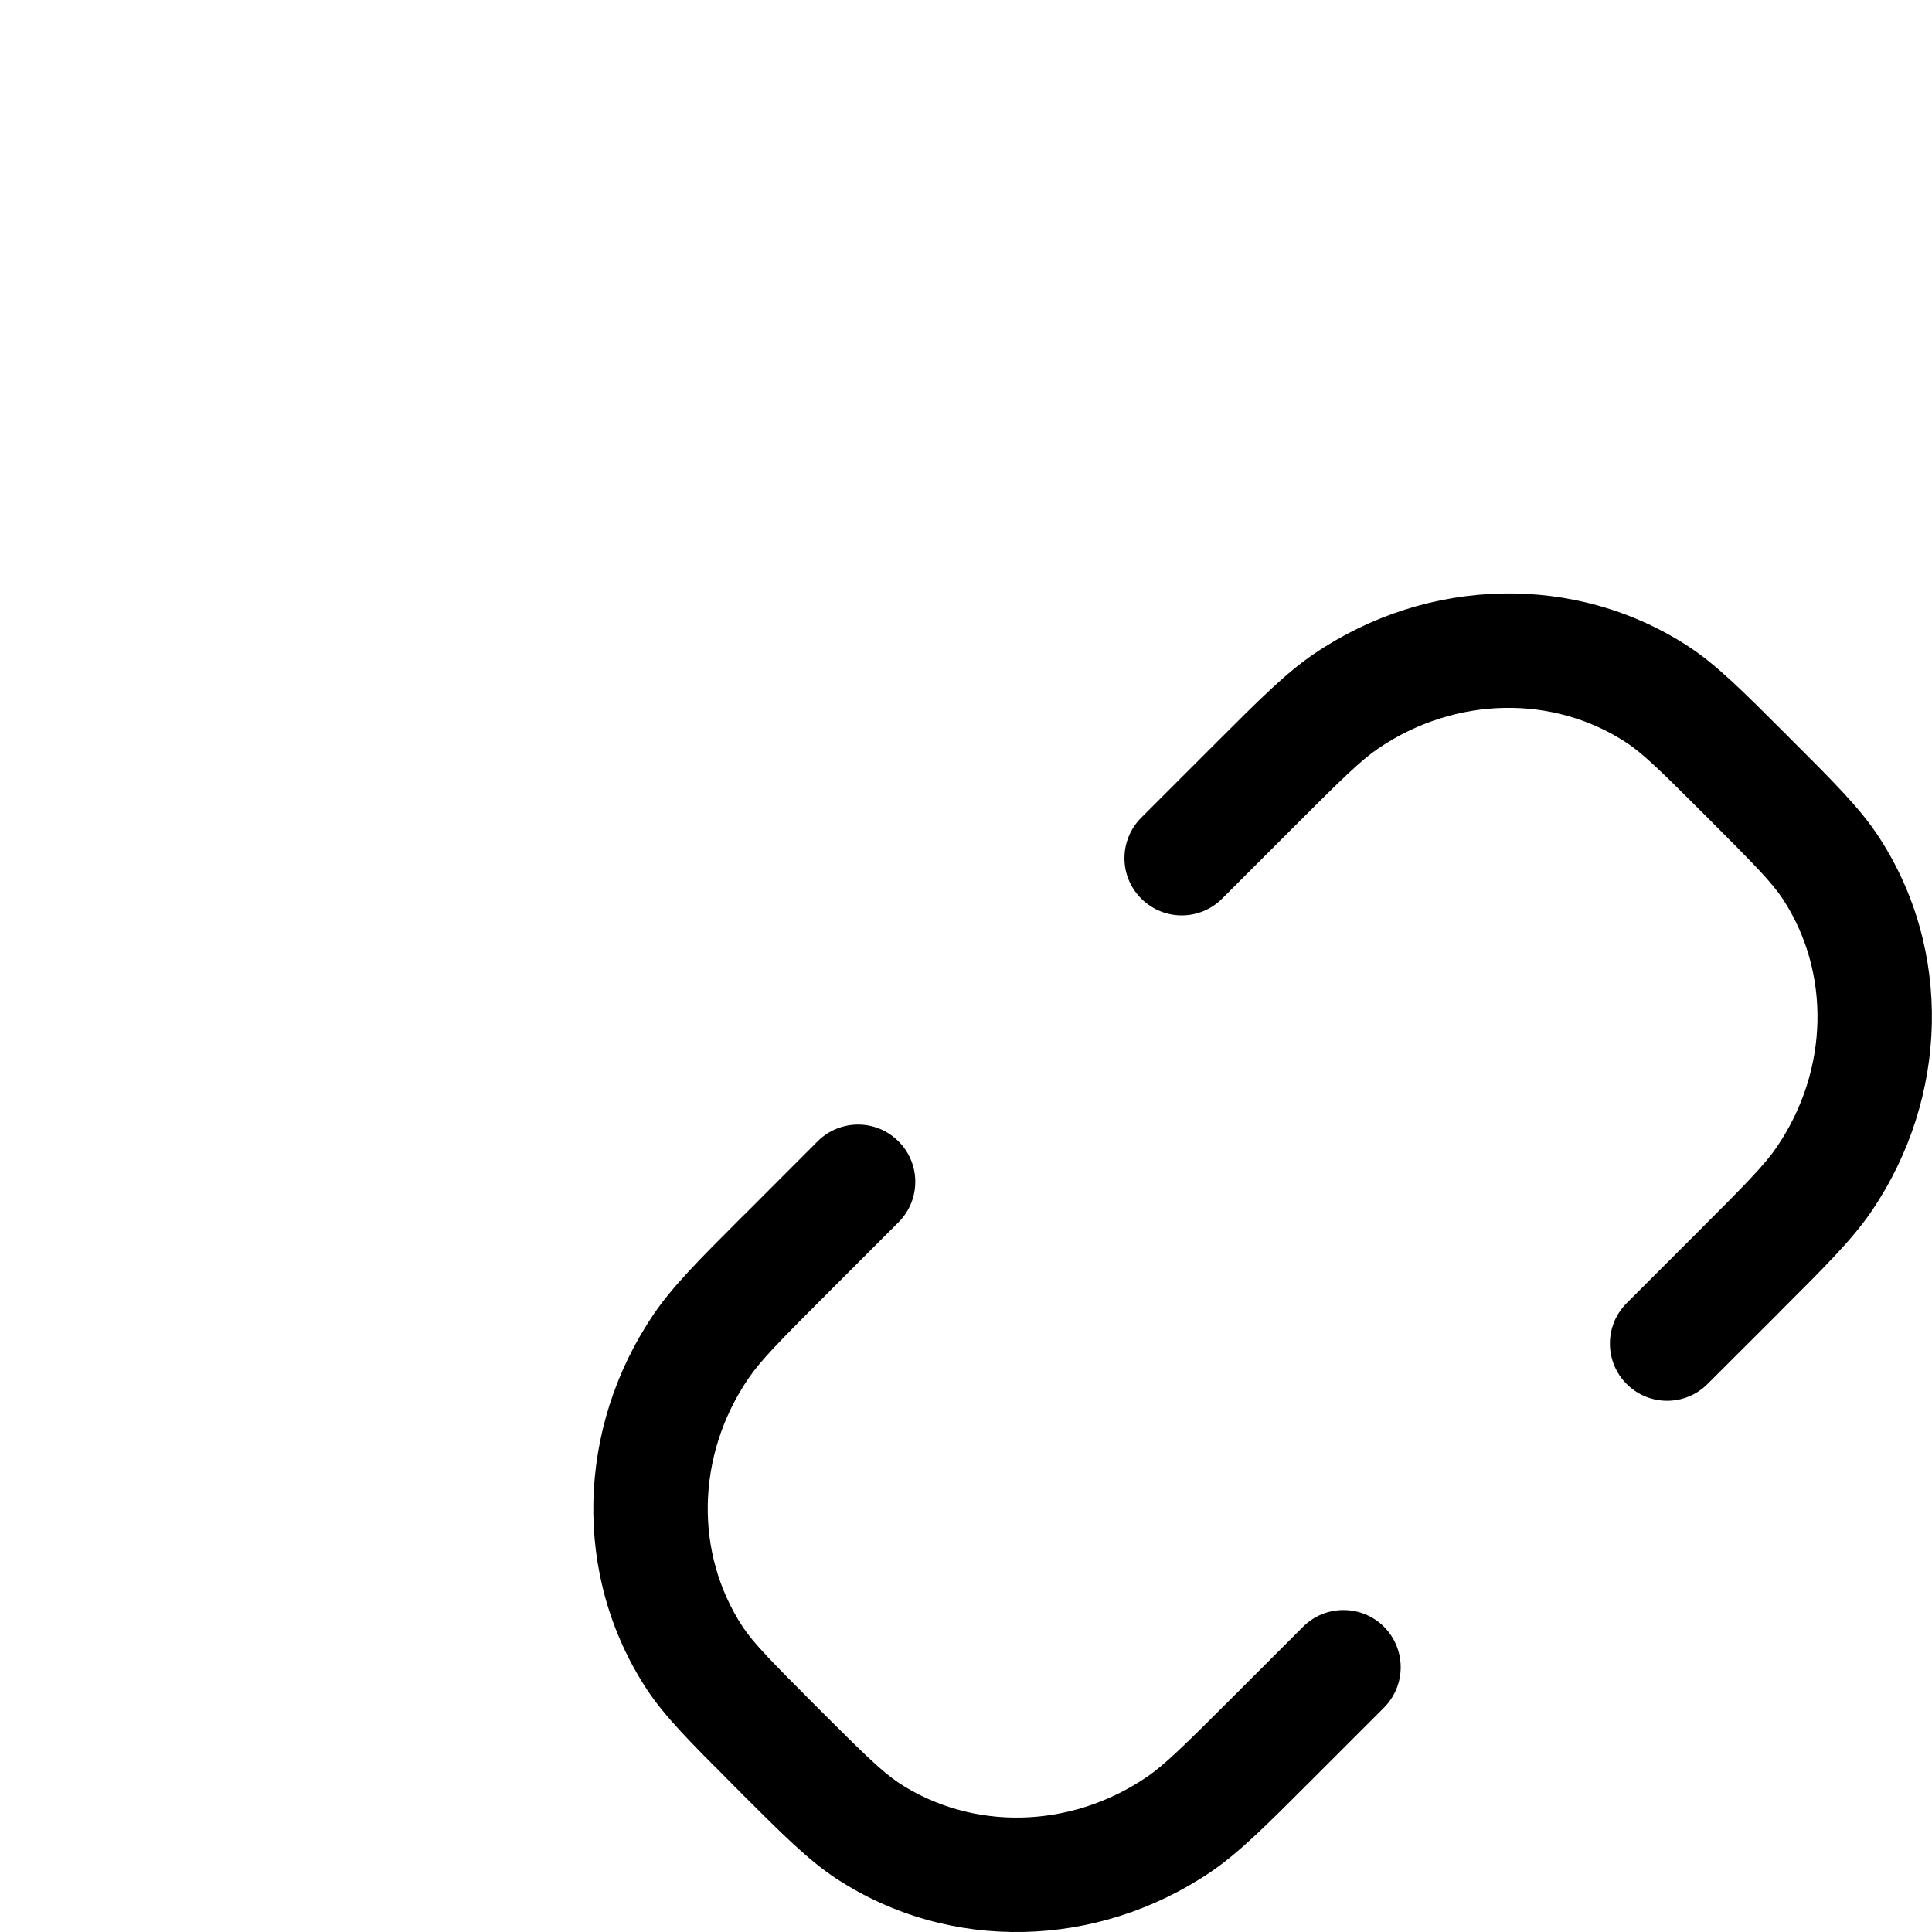
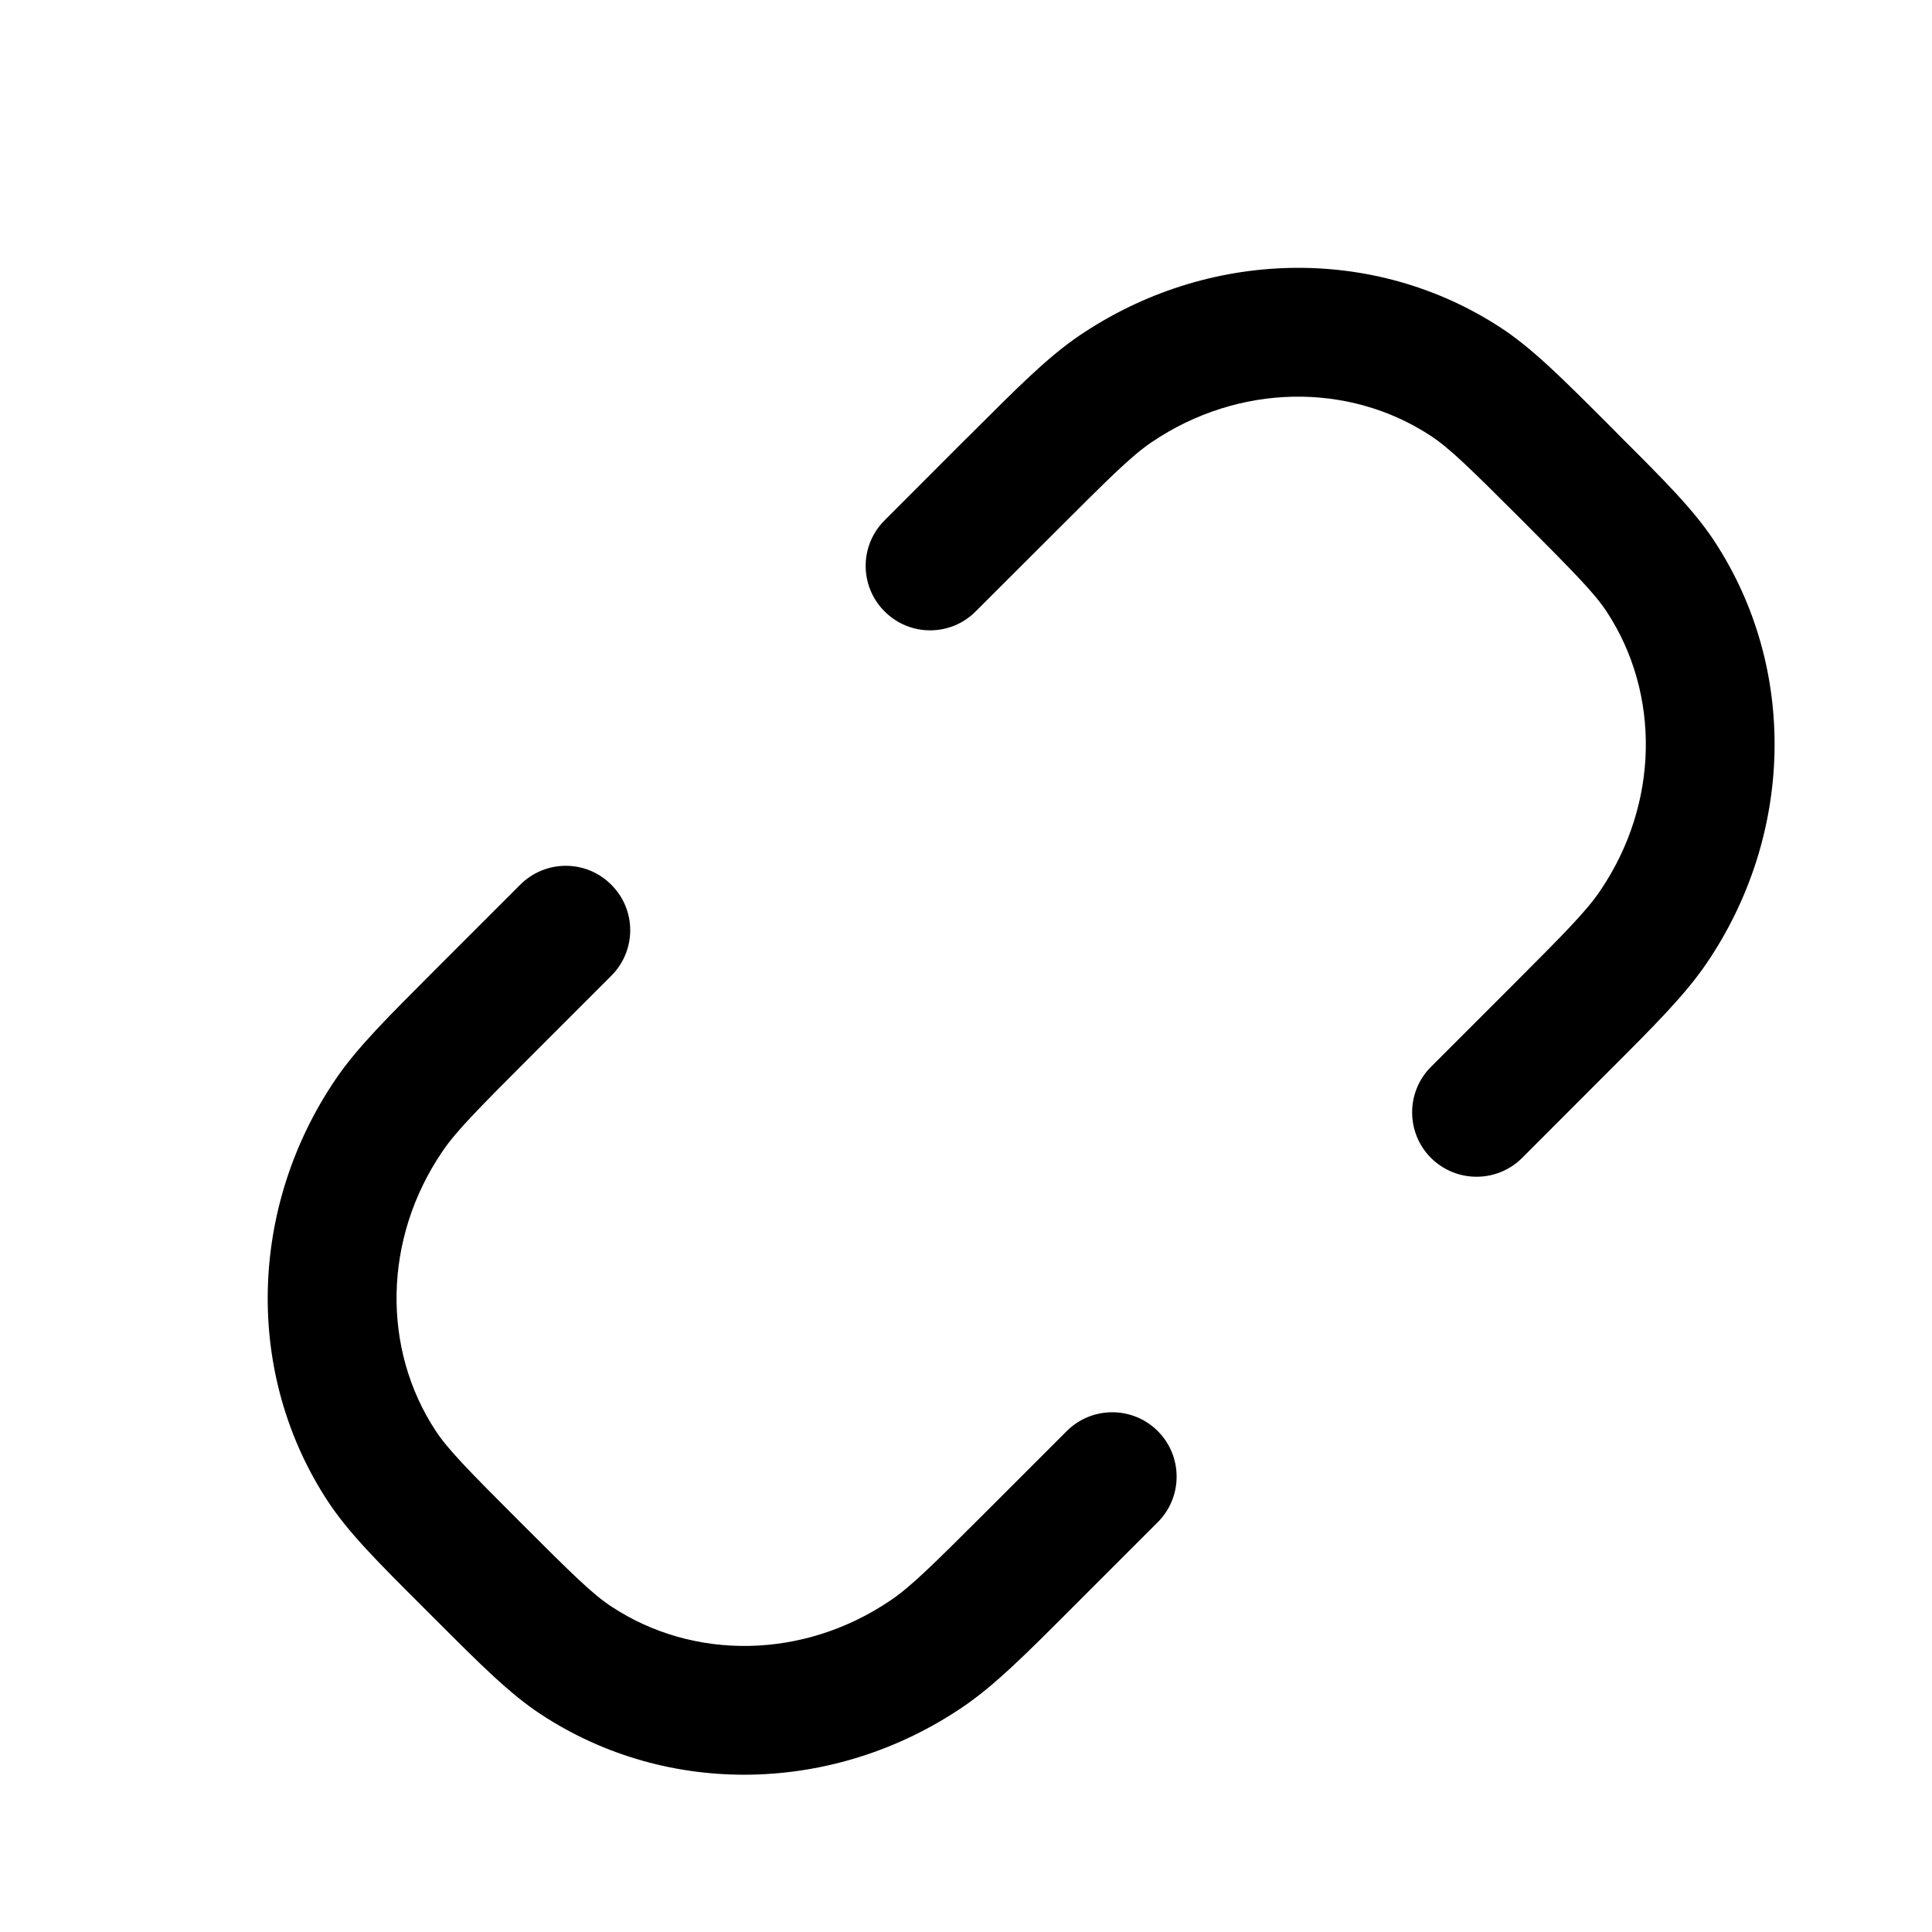
- <svg xmlns="http://www.w3.org/2000/svg" width="17" height="17" fill="none">
-   <path fill-rule="evenodd" clip-rule="evenodd" d="M6.528 10.709C6.543 10.695 6.557 10.68 6.572 10.666L7.194 10.043C7.391 9.846 7.71 9.846 7.906 10.043C8.103 10.239 8.103 10.558 7.906 10.755L7.283 11.378C6.854 11.807 6.69 11.974 6.585 12.13C6.122 12.81 6.113 13.671 6.533 14.311C6.628 14.456 6.78 14.611 7.194 15.026C7.609 15.441 7.764 15.592 7.909 15.688C8.549 16.108 9.41 16.099 10.091 15.636C10.246 15.53 10.413 15.367 10.843 14.937L11.466 14.314C11.662 14.118 11.981 14.118 12.178 14.314C12.374 14.511 12.374 14.829 12.178 15.026L11.555 15.649C11.54 15.664 11.526 15.678 11.512 15.692C11.14 16.064 10.902 16.302 10.657 16.469C9.656 17.149 8.354 17.184 7.357 16.529C7.114 16.369 6.881 16.137 6.527 15.783C6.513 15.768 6.498 15.753 6.483 15.738C6.467 15.723 6.452 15.708 6.438 15.693C6.084 15.339 5.851 15.107 5.691 14.864C5.037 13.867 5.072 12.565 5.752 11.564C5.918 11.319 6.156 11.081 6.528 10.709ZM12.129 6.585C11.973 6.691 11.807 6.854 11.377 7.284L10.754 7.907C10.557 8.104 10.239 8.104 10.042 7.907C9.845 7.711 9.845 7.392 10.042 7.195L10.665 6.572C10.68 6.558 10.694 6.543 10.708 6.529C11.08 6.157 11.318 5.919 11.563 5.753C12.564 5.073 13.866 5.038 14.863 5.692C15.106 5.852 15.339 6.085 15.692 6.438C15.707 6.453 15.722 6.468 15.737 6.483C15.752 6.499 15.767 6.514 15.782 6.528C16.136 6.882 16.369 7.115 16.528 7.358C17.183 8.354 17.148 9.657 16.468 10.658C16.302 10.902 16.064 11.14 15.691 11.512C15.677 11.527 15.663 11.541 15.648 11.556L15.025 12.178C14.829 12.375 14.51 12.375 14.313 12.178C14.117 11.982 14.117 11.663 14.313 11.467L14.936 10.844C15.366 10.414 15.53 10.247 15.635 10.092C16.098 9.411 16.107 8.55 15.687 7.91C15.591 7.765 15.44 7.61 15.025 7.195C14.611 6.781 14.456 6.629 14.31 6.534C13.671 6.114 12.81 6.123 12.129 6.585Z" fill="currentColor" />
+ <svg xmlns="http://www.w3.org/2000/svg" width="15" height="15" fill="none">
+   <path fill-rule="evenodd" clip-rule="evenodd" d="M3.378 7.53C3.392 7.516 3.406 7.502 3.421 7.487L4.039 6.869C4.235 6.673 4.551 6.673 4.746 6.869C4.942 7.064 4.942 7.38 4.746 7.576L4.128 8.194C3.701 8.621 3.538 8.787 3.434 8.941C2.974 9.618 2.965 10.473 3.382 11.108C3.477 11.252 3.627 11.406 4.039 11.818C4.451 12.23 4.605 12.381 4.75 12.475C5.385 12.893 6.24 12.884 6.916 12.424C7.071 12.319 7.236 12.157 7.663 11.73L8.282 11.111C8.477 10.916 8.794 10.916 8.989 11.111C9.184 11.306 9.184 11.623 8.989 11.818L8.37 12.437C8.356 12.451 8.342 12.466 8.327 12.48C7.958 12.85 7.721 13.086 7.478 13.251C6.484 13.927 5.191 13.961 4.201 13.311C3.959 13.153 3.728 12.921 3.377 12.57C3.362 12.555 3.347 12.54 3.332 12.525C3.317 12.51 3.302 12.495 3.288 12.481C2.936 12.13 2.705 11.899 2.546 11.657C1.896 10.667 1.931 9.373 2.606 8.379C2.771 8.136 3.008 7.9 3.378 7.53ZM8.94 3.434C8.786 3.539 8.621 3.702 8.194 4.129L7.575 4.747C7.38 4.943 7.063 4.943 6.868 4.747C6.672 4.552 6.672 4.235 6.868 4.04L7.486 3.421C7.501 3.407 7.515 3.393 7.529 3.379C7.899 3.009 8.135 2.772 8.378 2.607C9.372 1.932 10.666 1.897 11.656 2.547C11.898 2.706 12.129 2.937 12.48 3.288C12.495 3.303 12.509 3.318 12.525 3.333C12.54 3.348 12.555 3.363 12.569 3.378C12.921 3.729 13.152 3.96 13.31 4.201C13.96 5.191 13.926 6.485 13.25 7.479C13.085 7.722 12.849 7.959 12.479 8.328C12.465 8.342 12.451 8.357 12.436 8.371L11.818 8.99C11.622 9.185 11.306 9.185 11.11 8.99C10.915 8.795 10.915 8.478 11.11 8.283L11.729 7.664C12.156 7.237 12.318 7.072 12.423 6.917C12.883 6.241 12.892 5.386 12.475 4.75C12.38 4.606 12.229 4.452 11.818 4.04C11.406 3.628 11.252 3.478 11.107 3.383C10.472 2.966 9.617 2.975 8.94 3.434Z" fill="currentColor" />
</svg>
